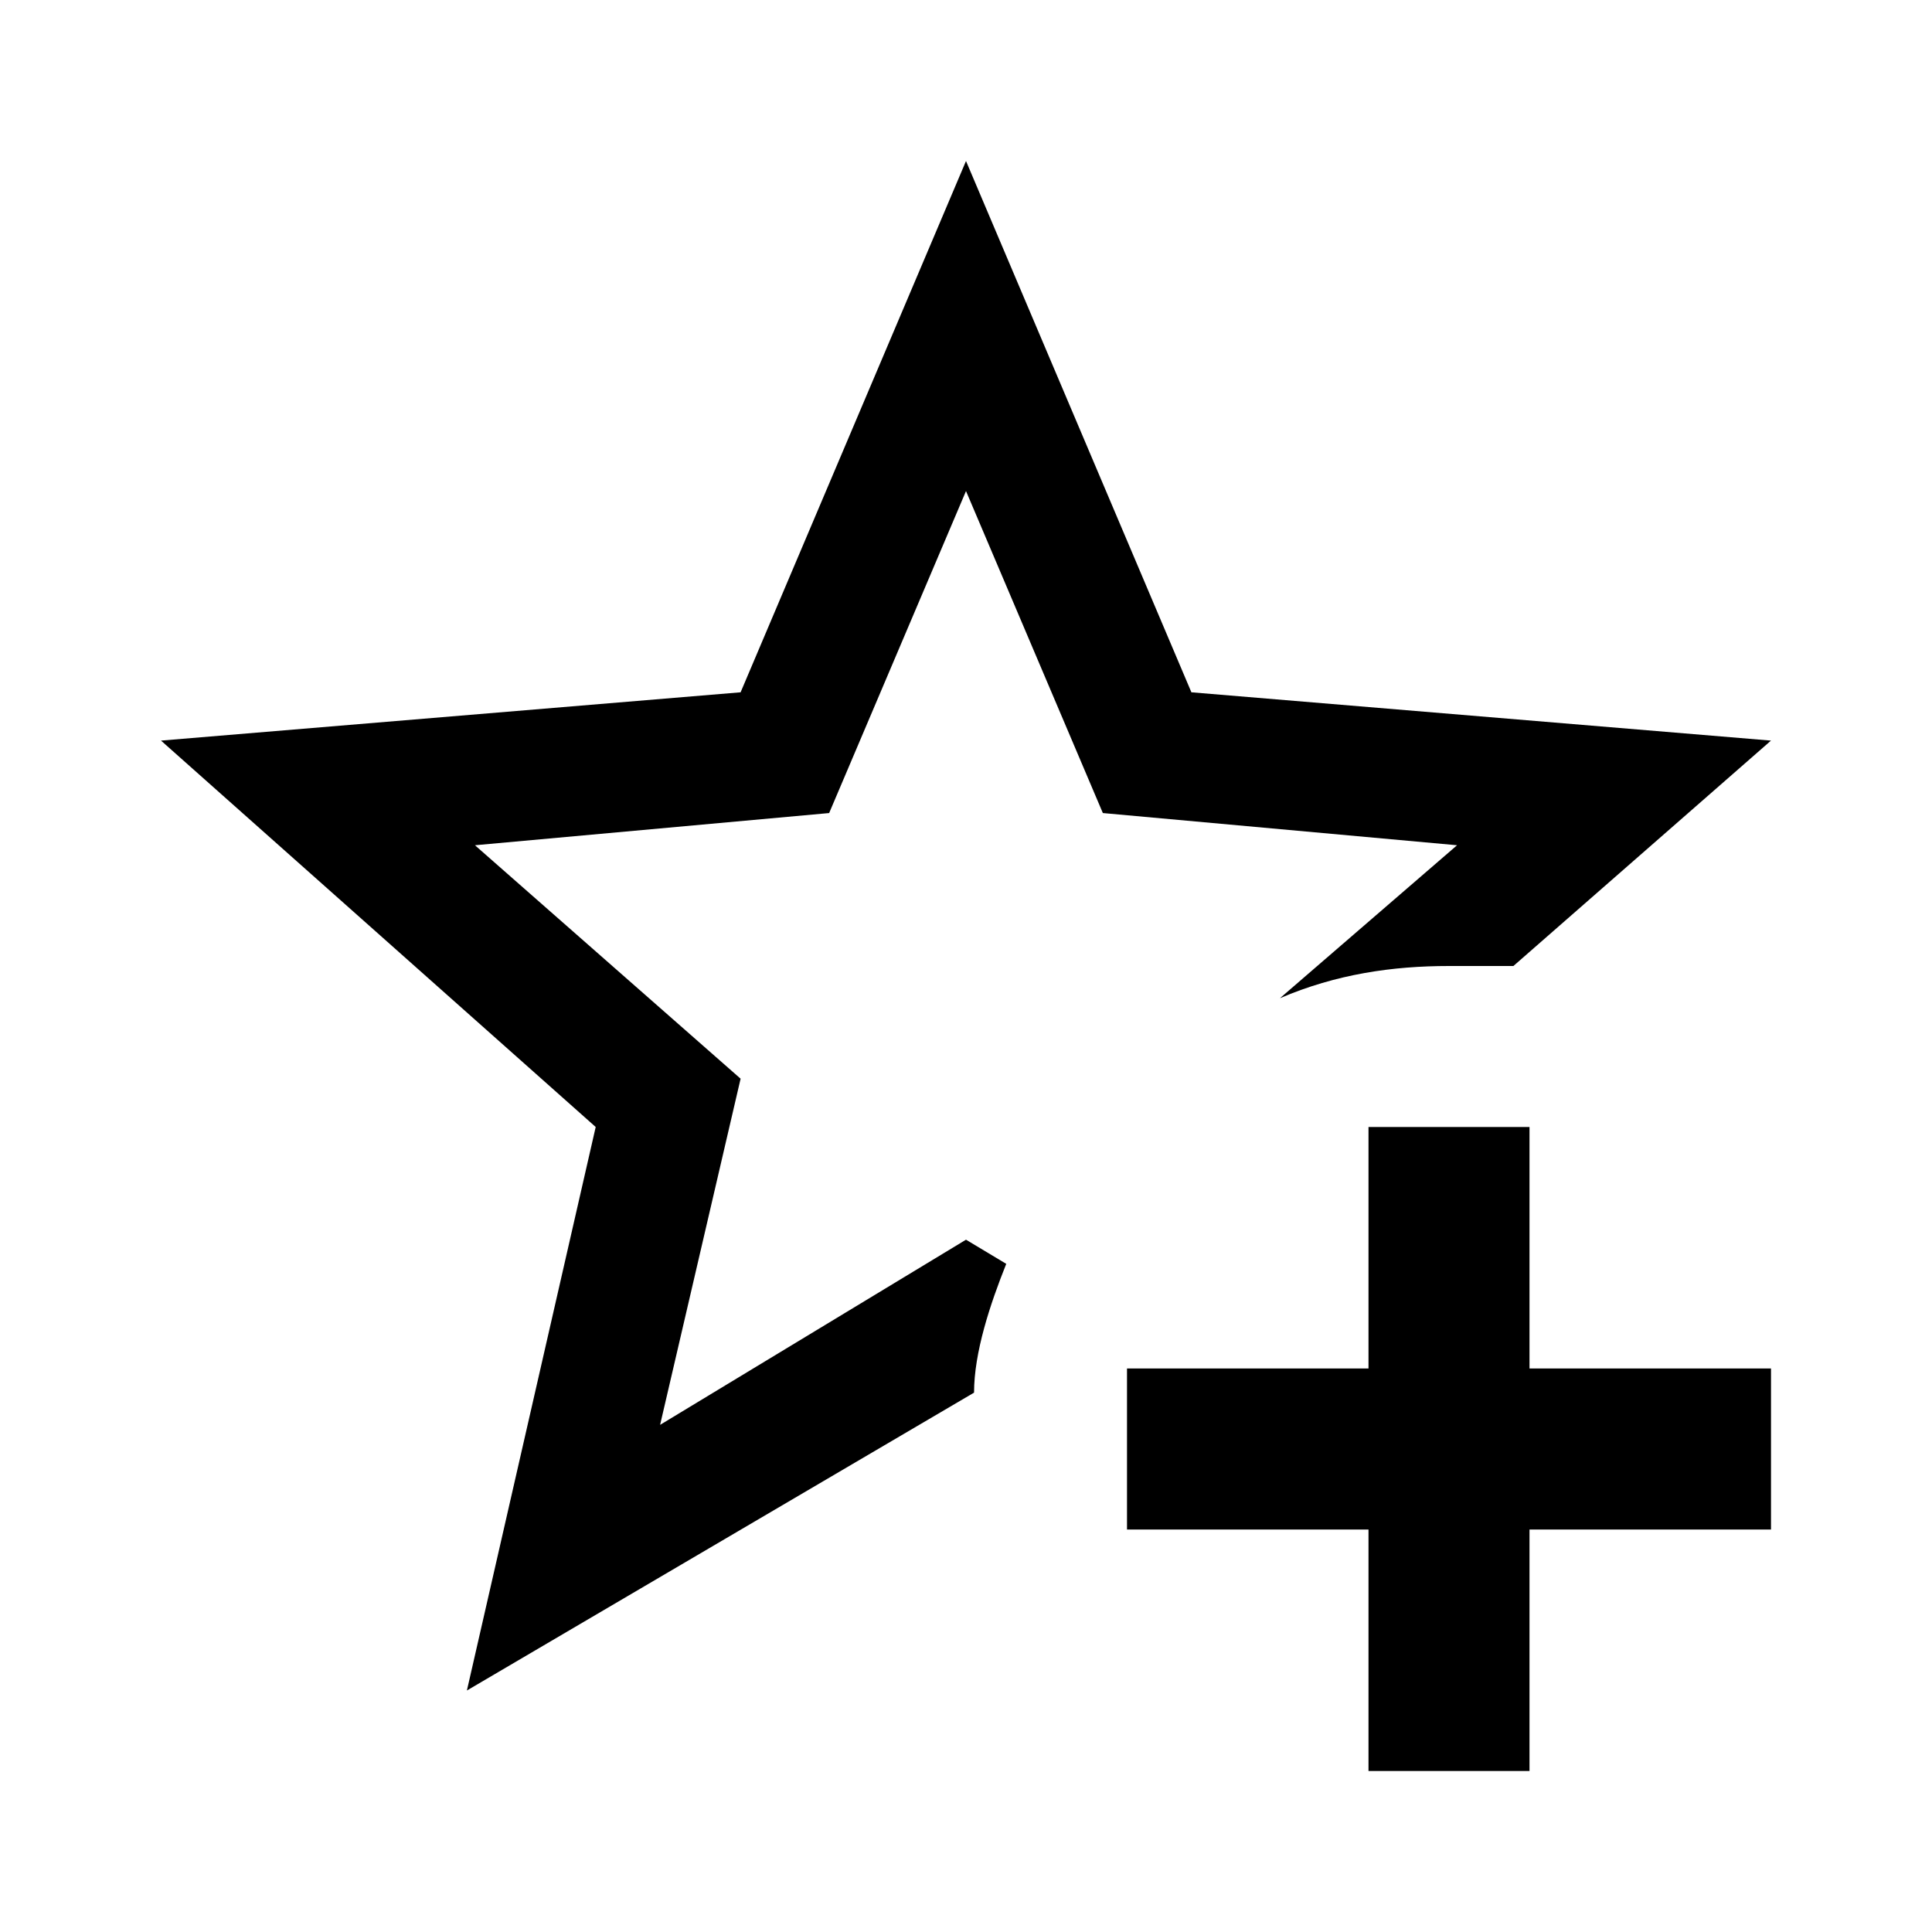
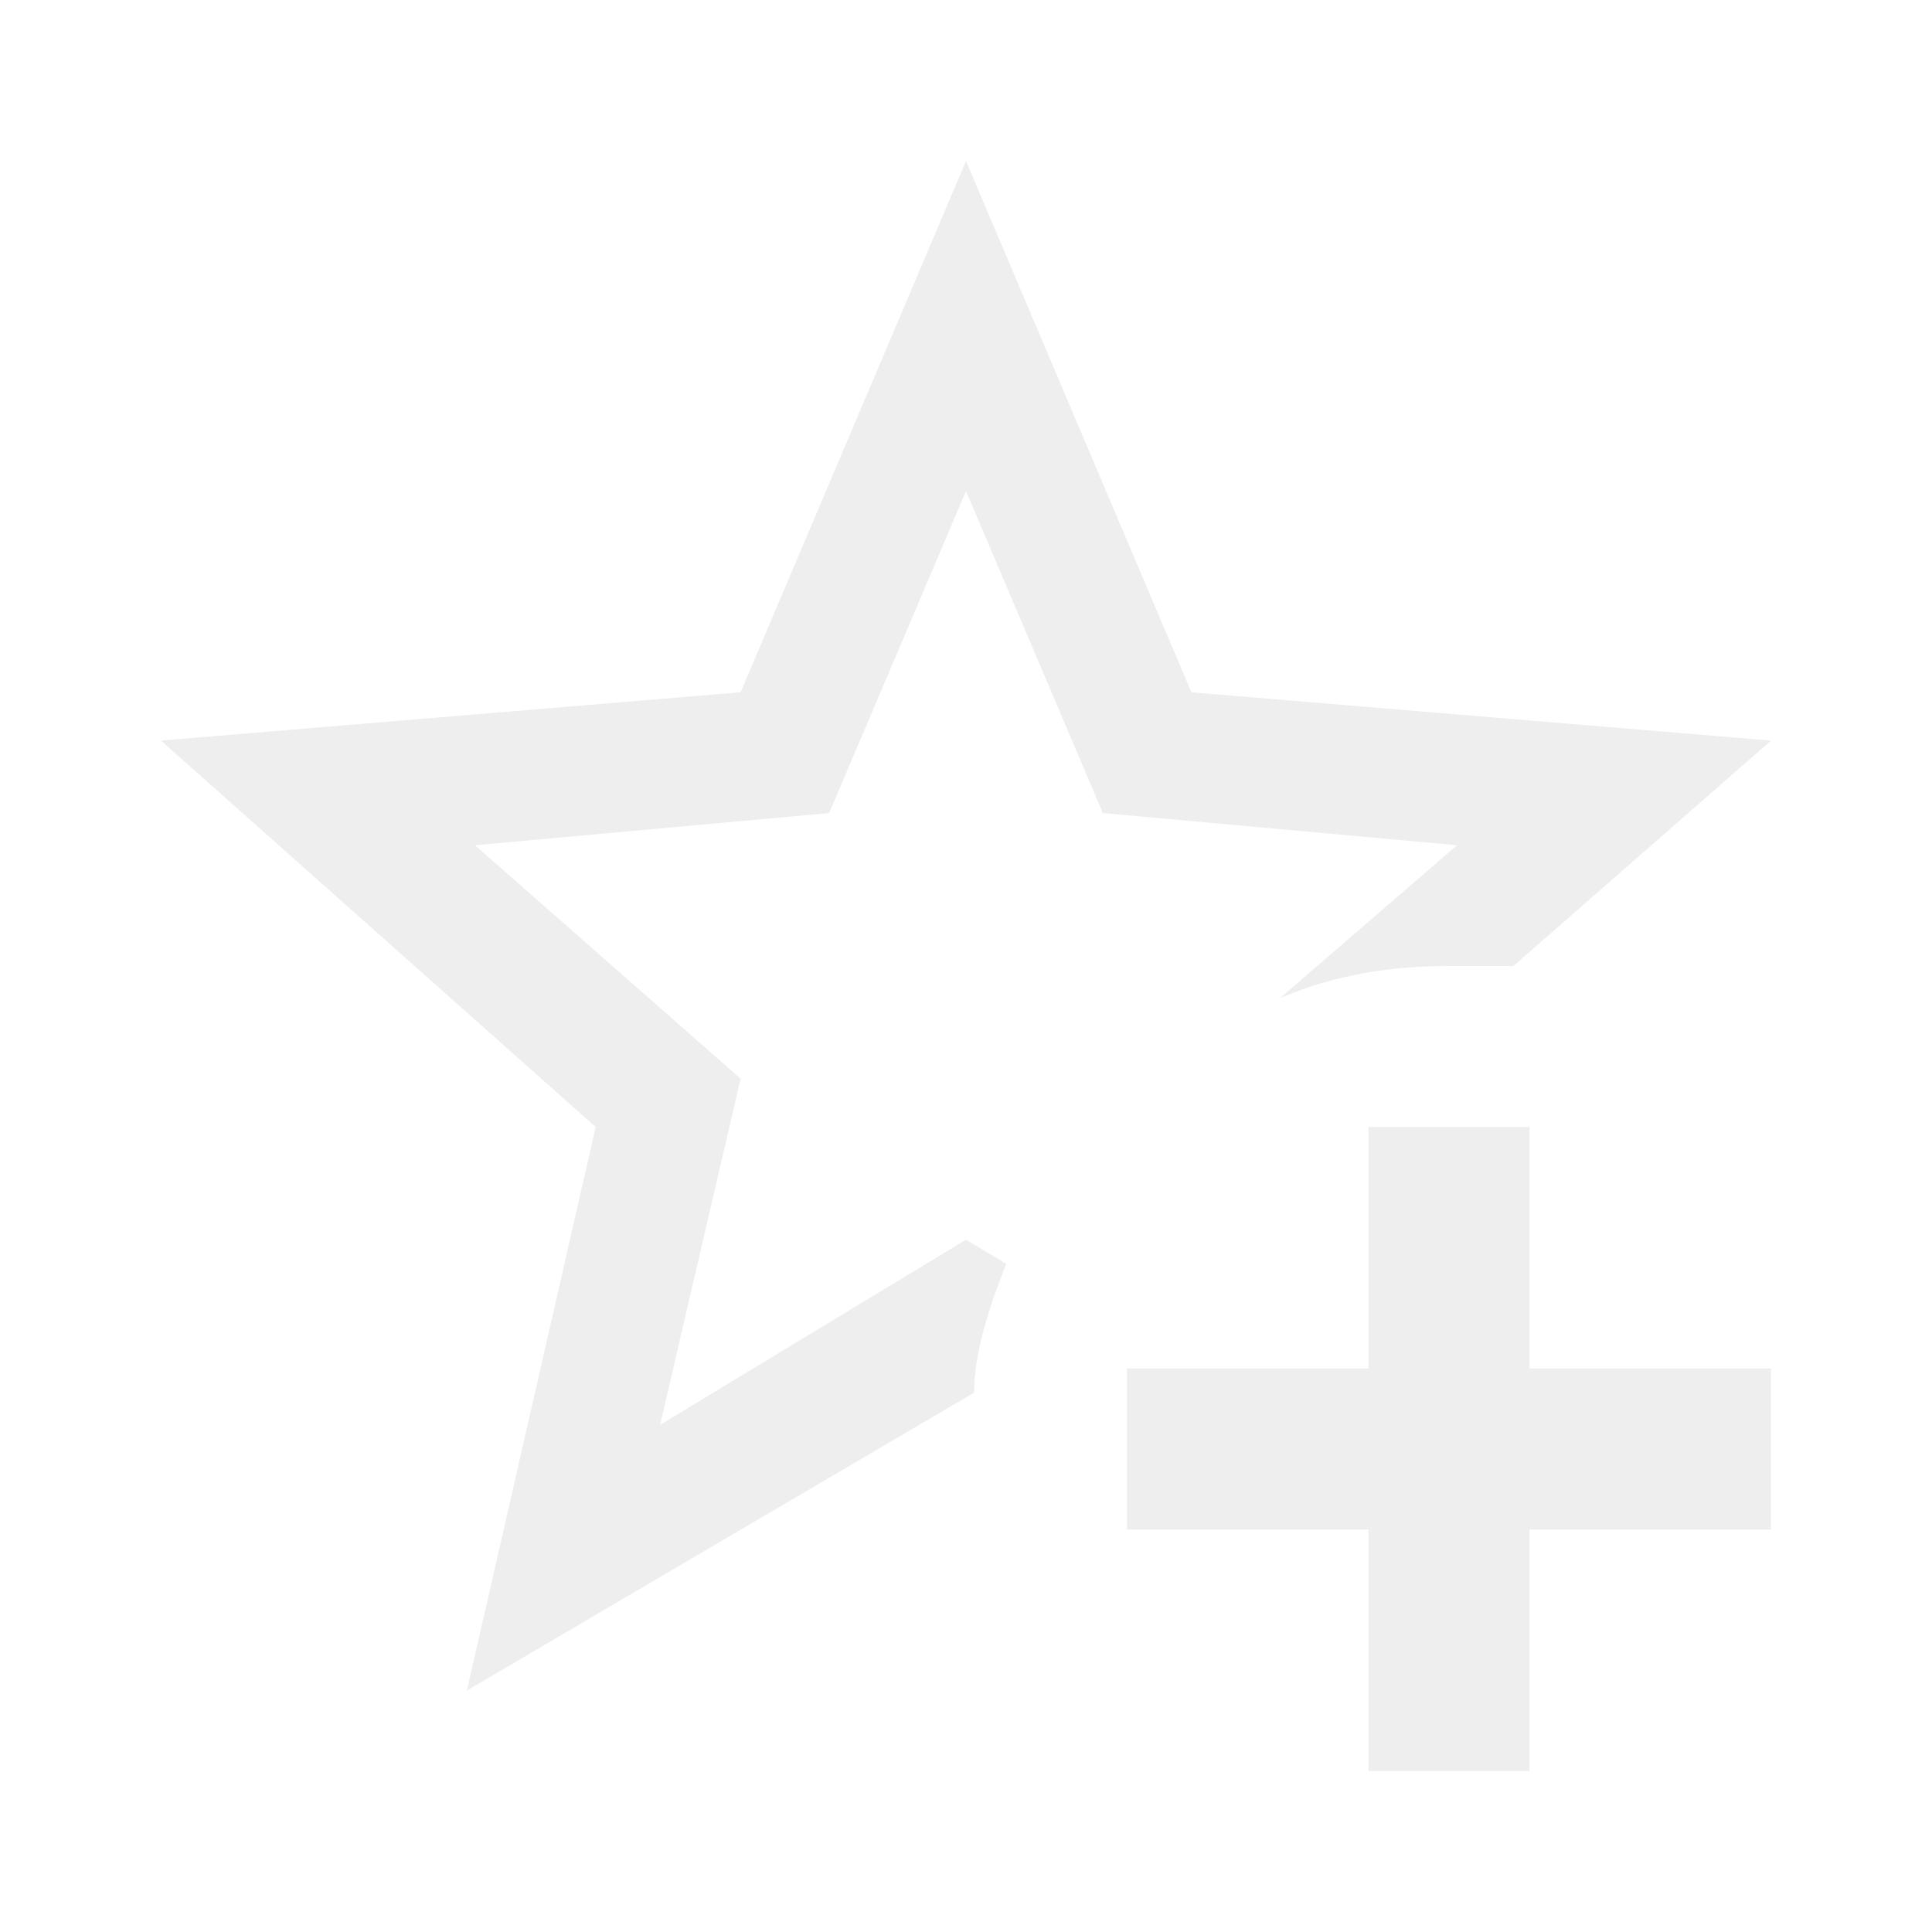
<svg xmlns="http://www.w3.org/2000/svg" version="1.1" id="mdi-star-plus-outline" width="24" height="24" viewBox="0 0 24 24">
-   <path d="M5.8 21L7.4 14L2 9.2L9.2 8.6L12 2L14.8 8.6L22 9.2L18.8 12H18C17.3 12 16.6 12.1 15.9 12.4L18.1 10.5L13.7 10.1L12 6.1L10.3 10.1L5.9 10.5L9.2 13.4L8.2 17.7L12 15.4L12.5 15.7C12.3 16.2 12.1 16.8 12.1 17.3L5.8 21M17 14V17H14V19H17V22H19V19H22V17H19V14H17Z" />
+   <path fill="#EEEEEE" d="M5.8 21L7.4 14L2 9.2L9.2 8.6L12 2L14.8 8.6L22 9.2L18.8 12H18C17.3 12 16.6 12.1 15.9 12.4L18.1 10.5L13.7 10.1L12 6.1L10.3 10.1L5.9 10.5L9.2 13.4L8.2 17.7L12 15.4L12.5 15.7C12.3 16.2 12.1 16.8 12.1 17.3L5.8 21M17 14V17H14V19H17V22H19V19H22V17H19V14H17Z" />
</svg>
